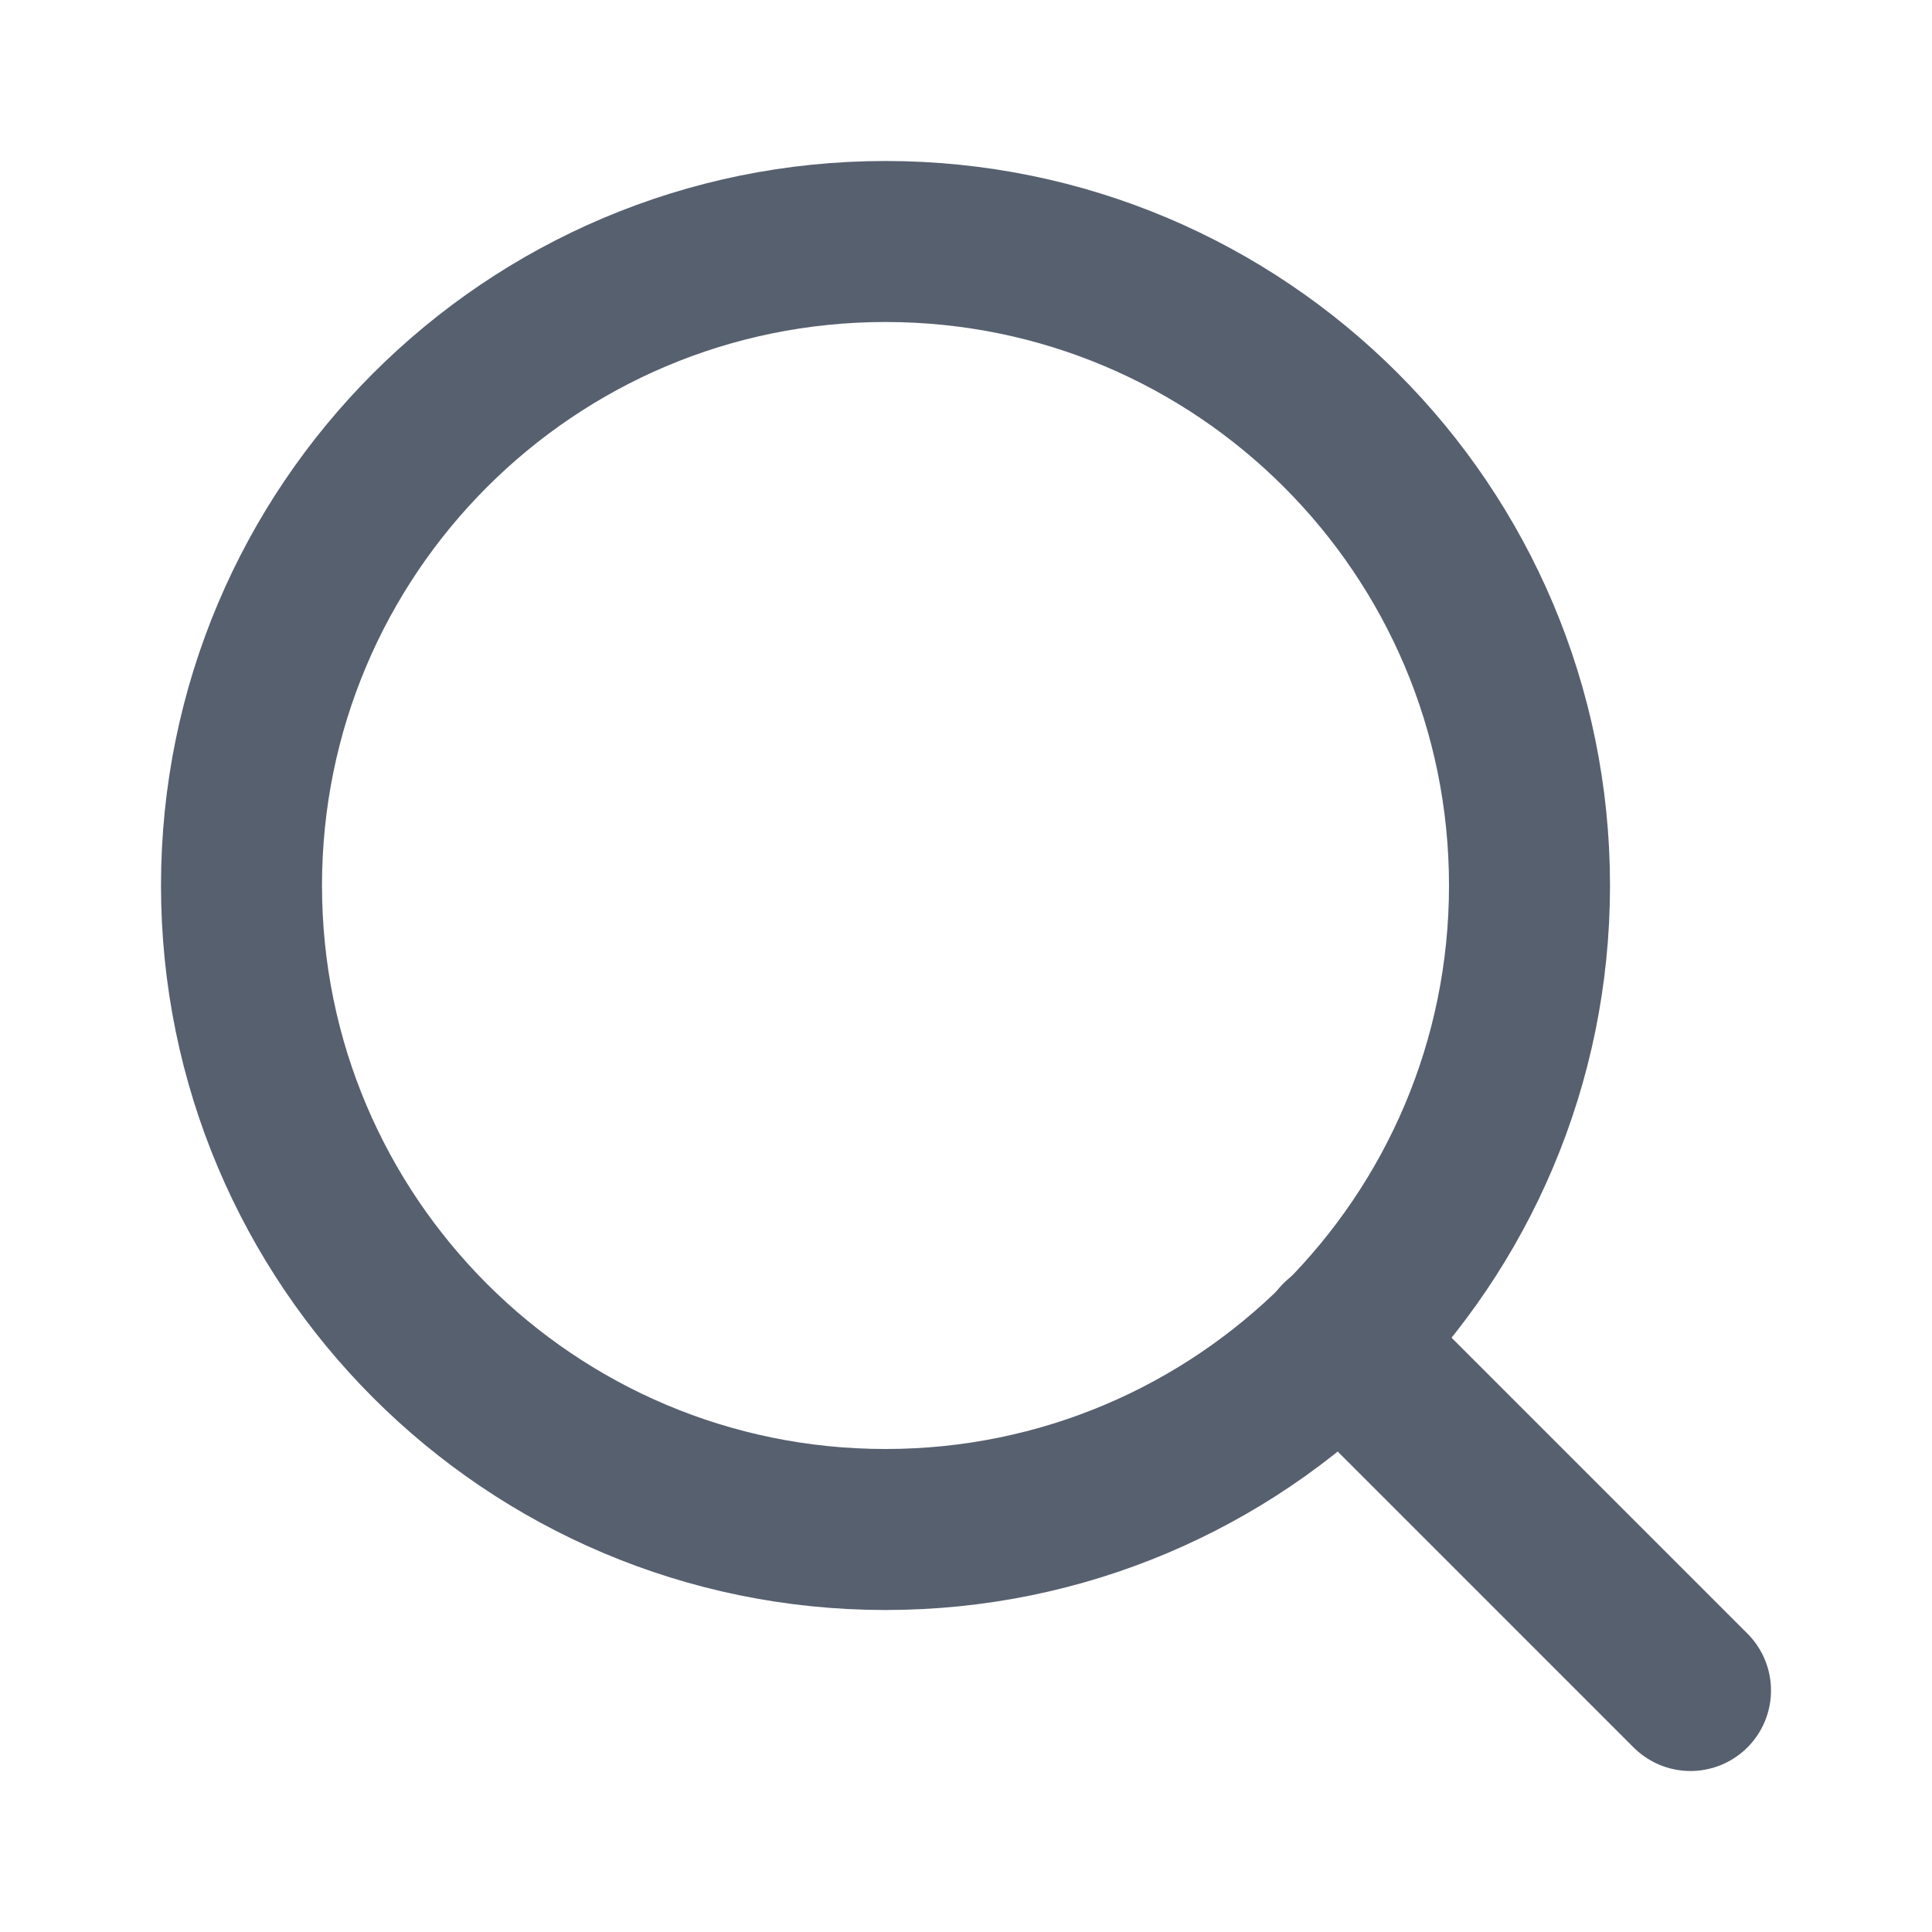
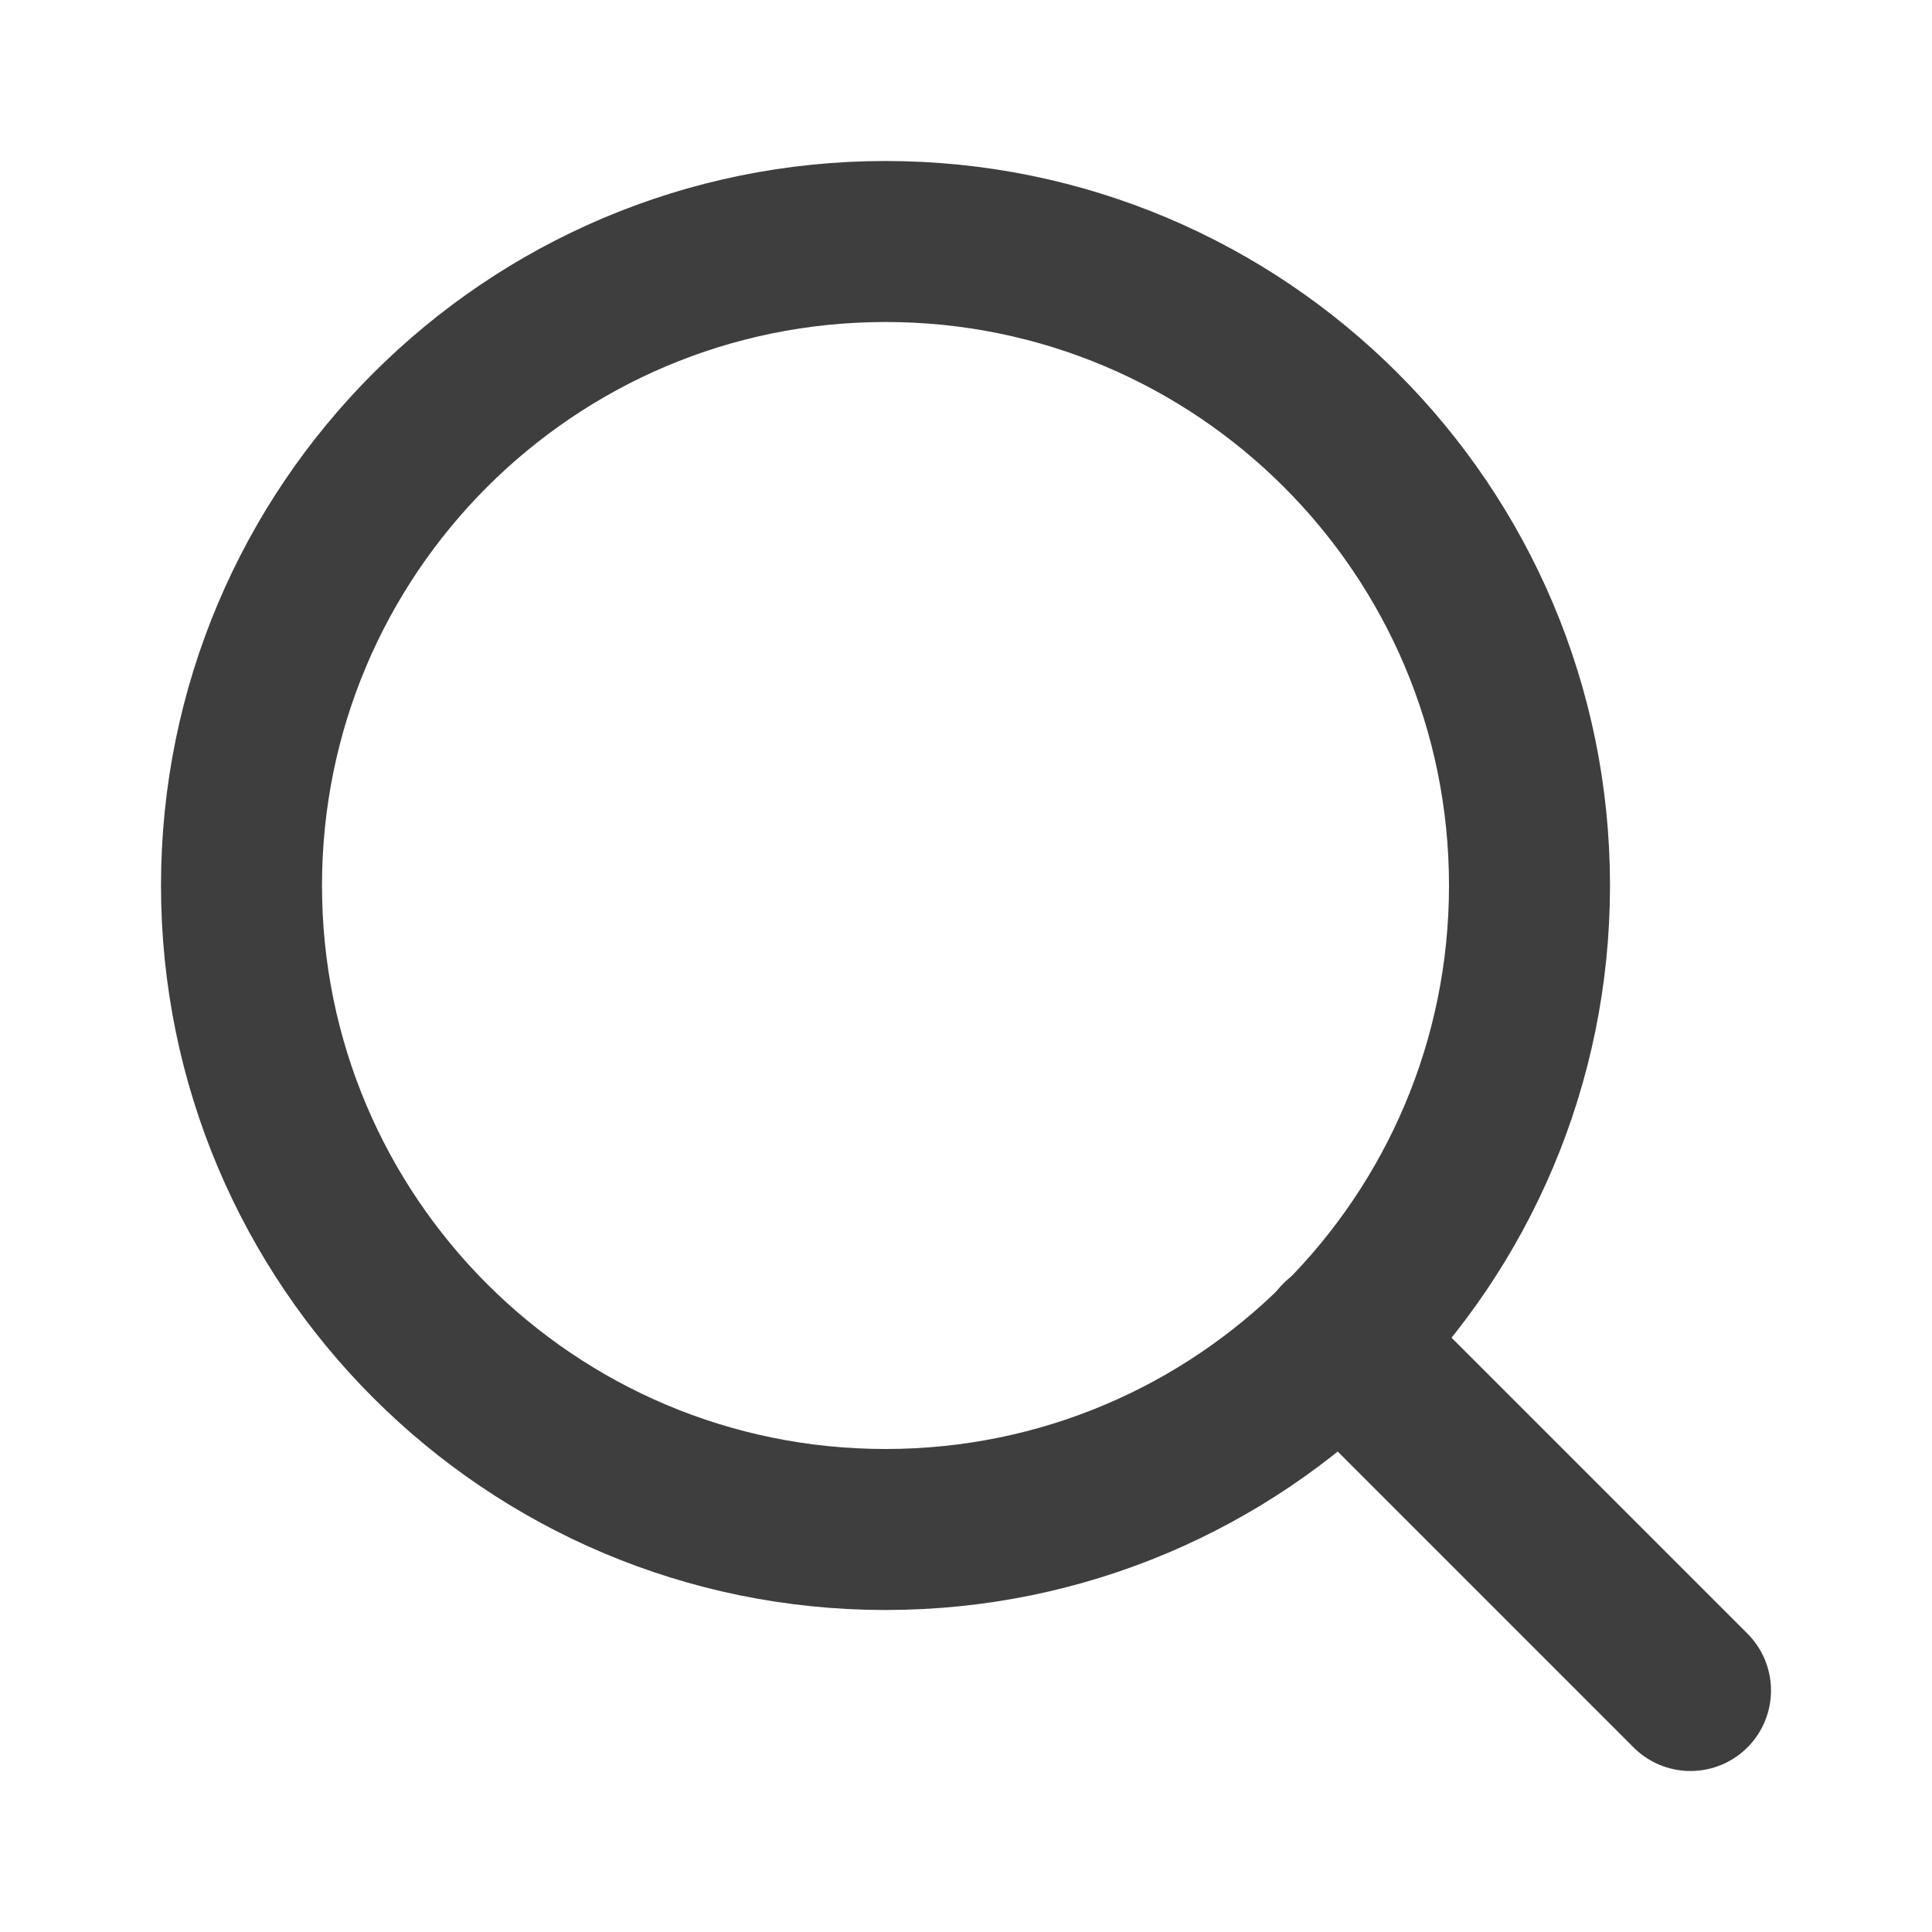
- <svg xmlns="http://www.w3.org/2000/svg" width="24" height="24" fill="none" stroke="rgba(87, 96, 111,1.0)" stroke-width="2" stroke-linecap="round" stroke-linejoin="round" class="feather feather-search">
+ <svg xmlns="http://www.w3.org/2000/svg" width="24" height="24" fill="none" stroke="rgba(62, 62, 62, 1.0)" stroke-width="2" stroke-linecap="round" stroke-linejoin="round" class="feather feather-search">
  <circle cx="11" cy="11" r="8" />
  <path d="M21 21l-4.35-4.35" />
</svg>
